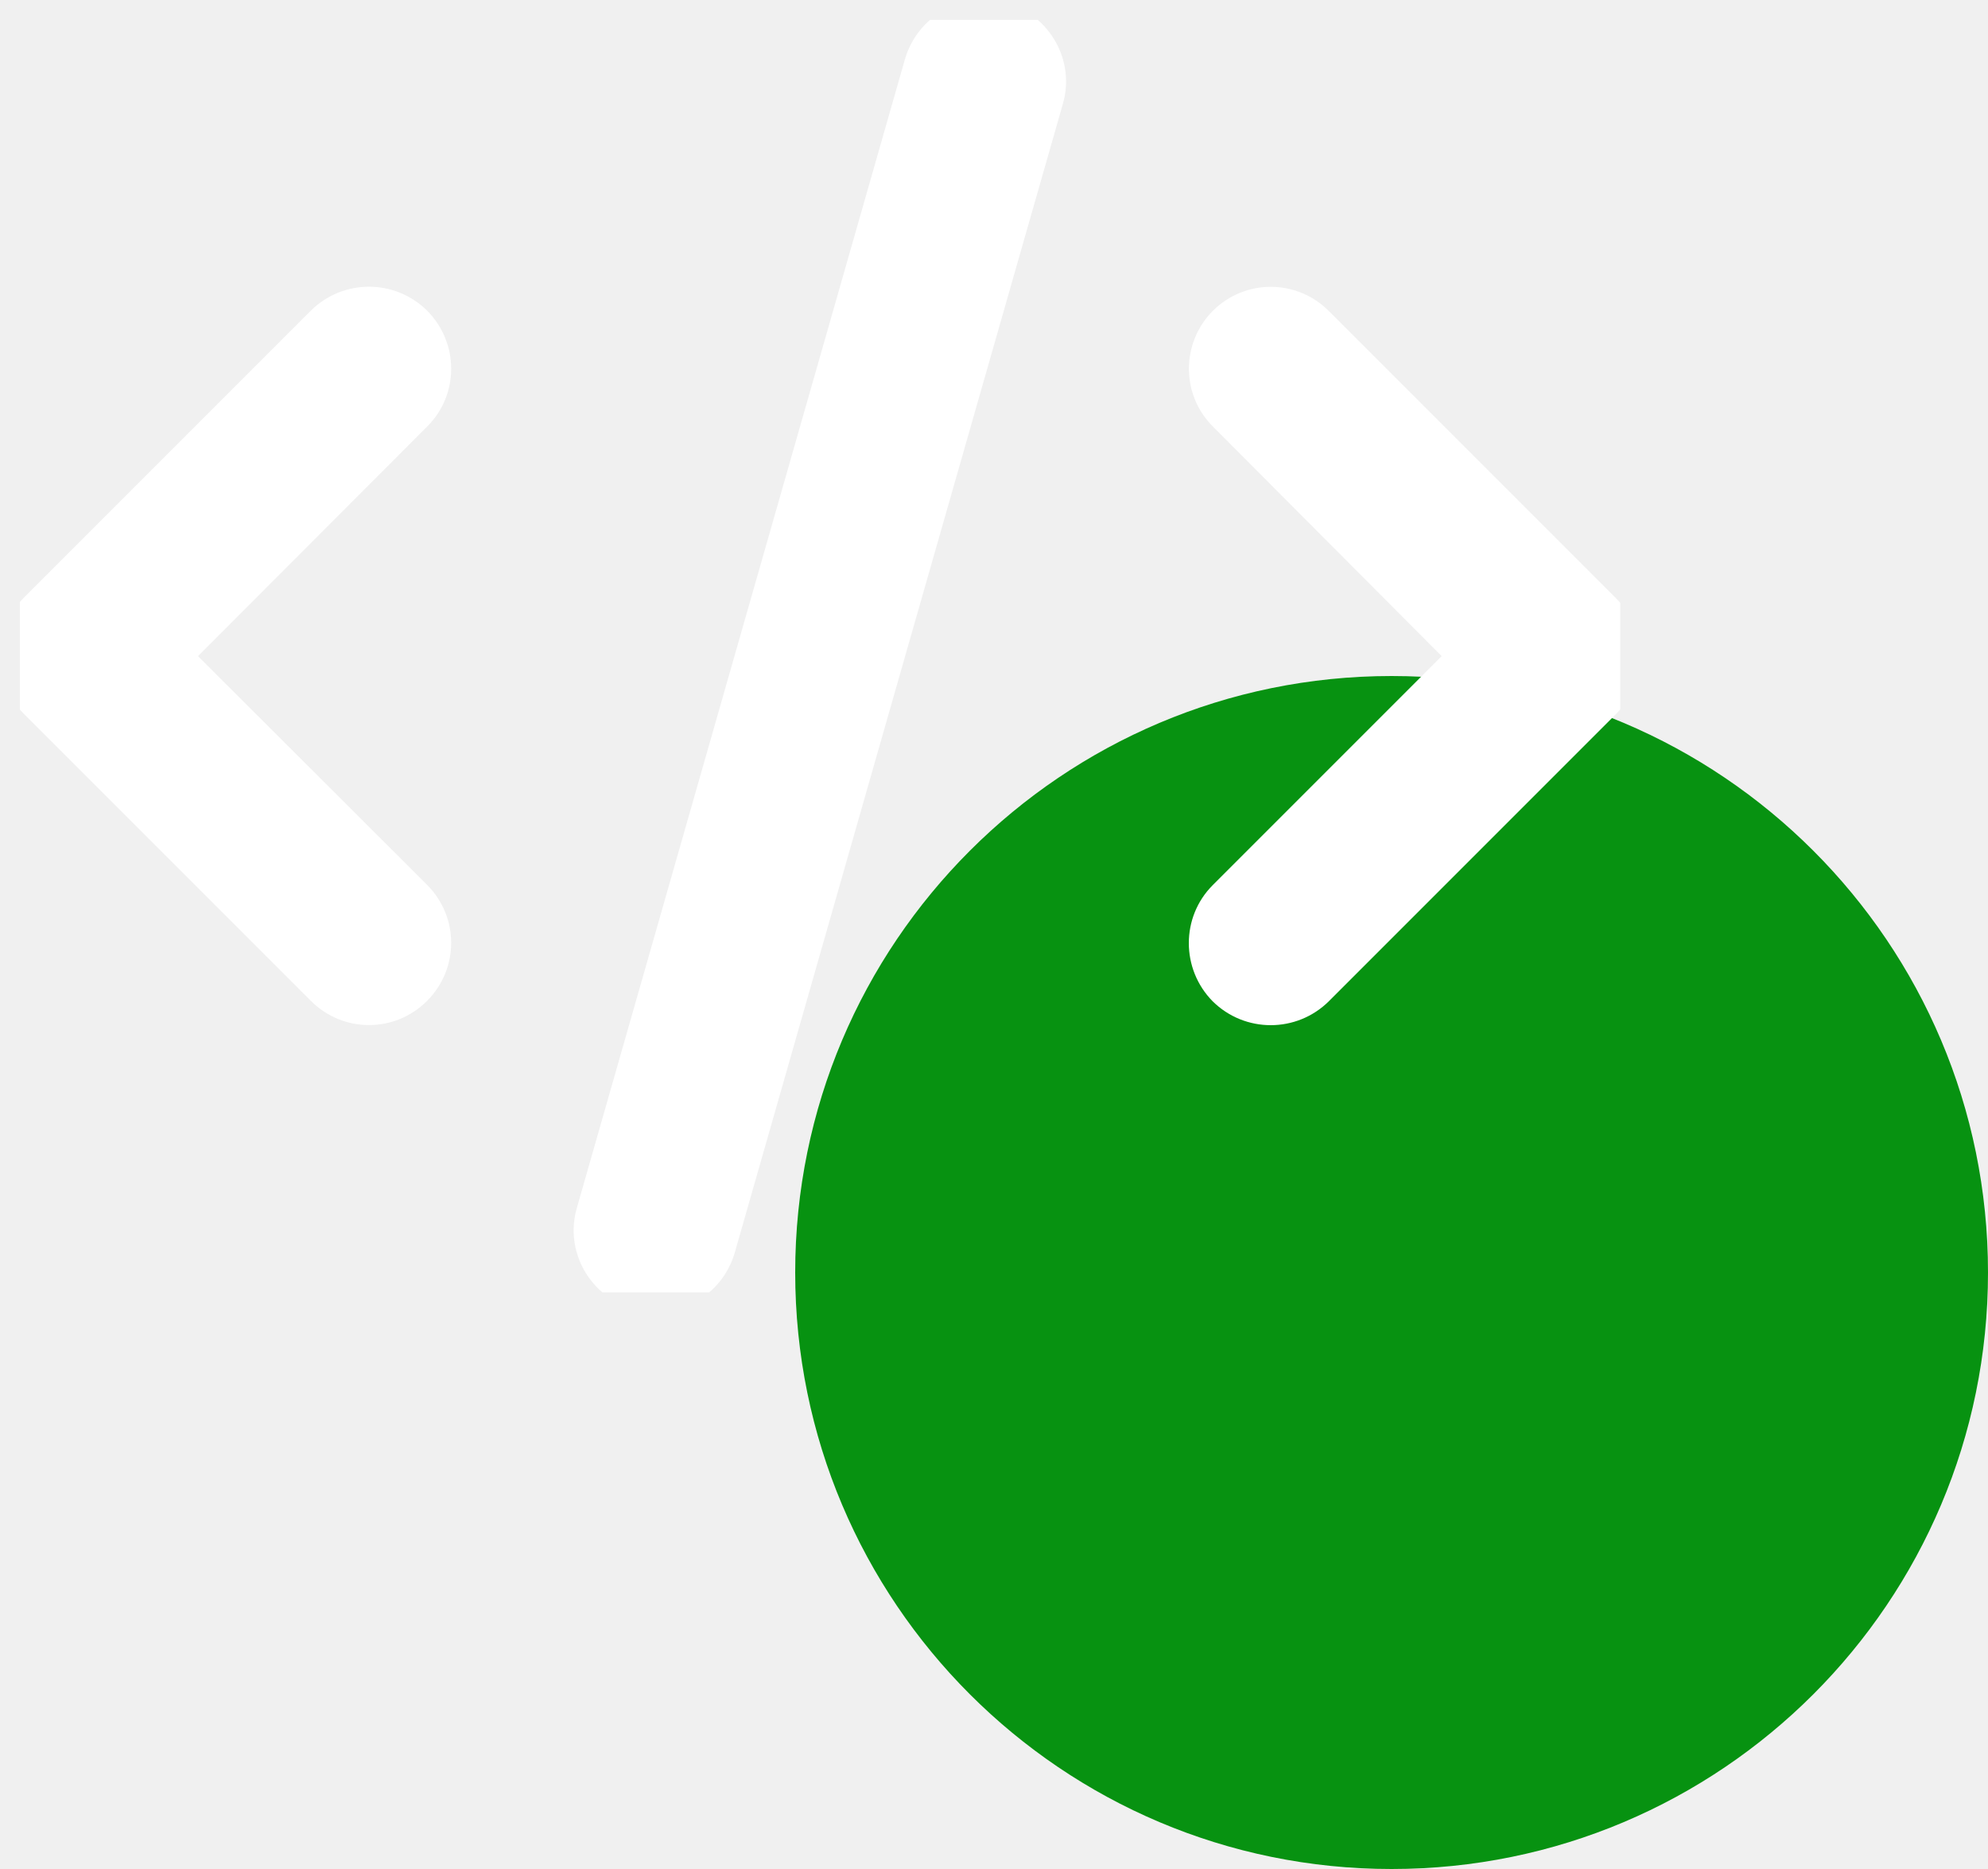
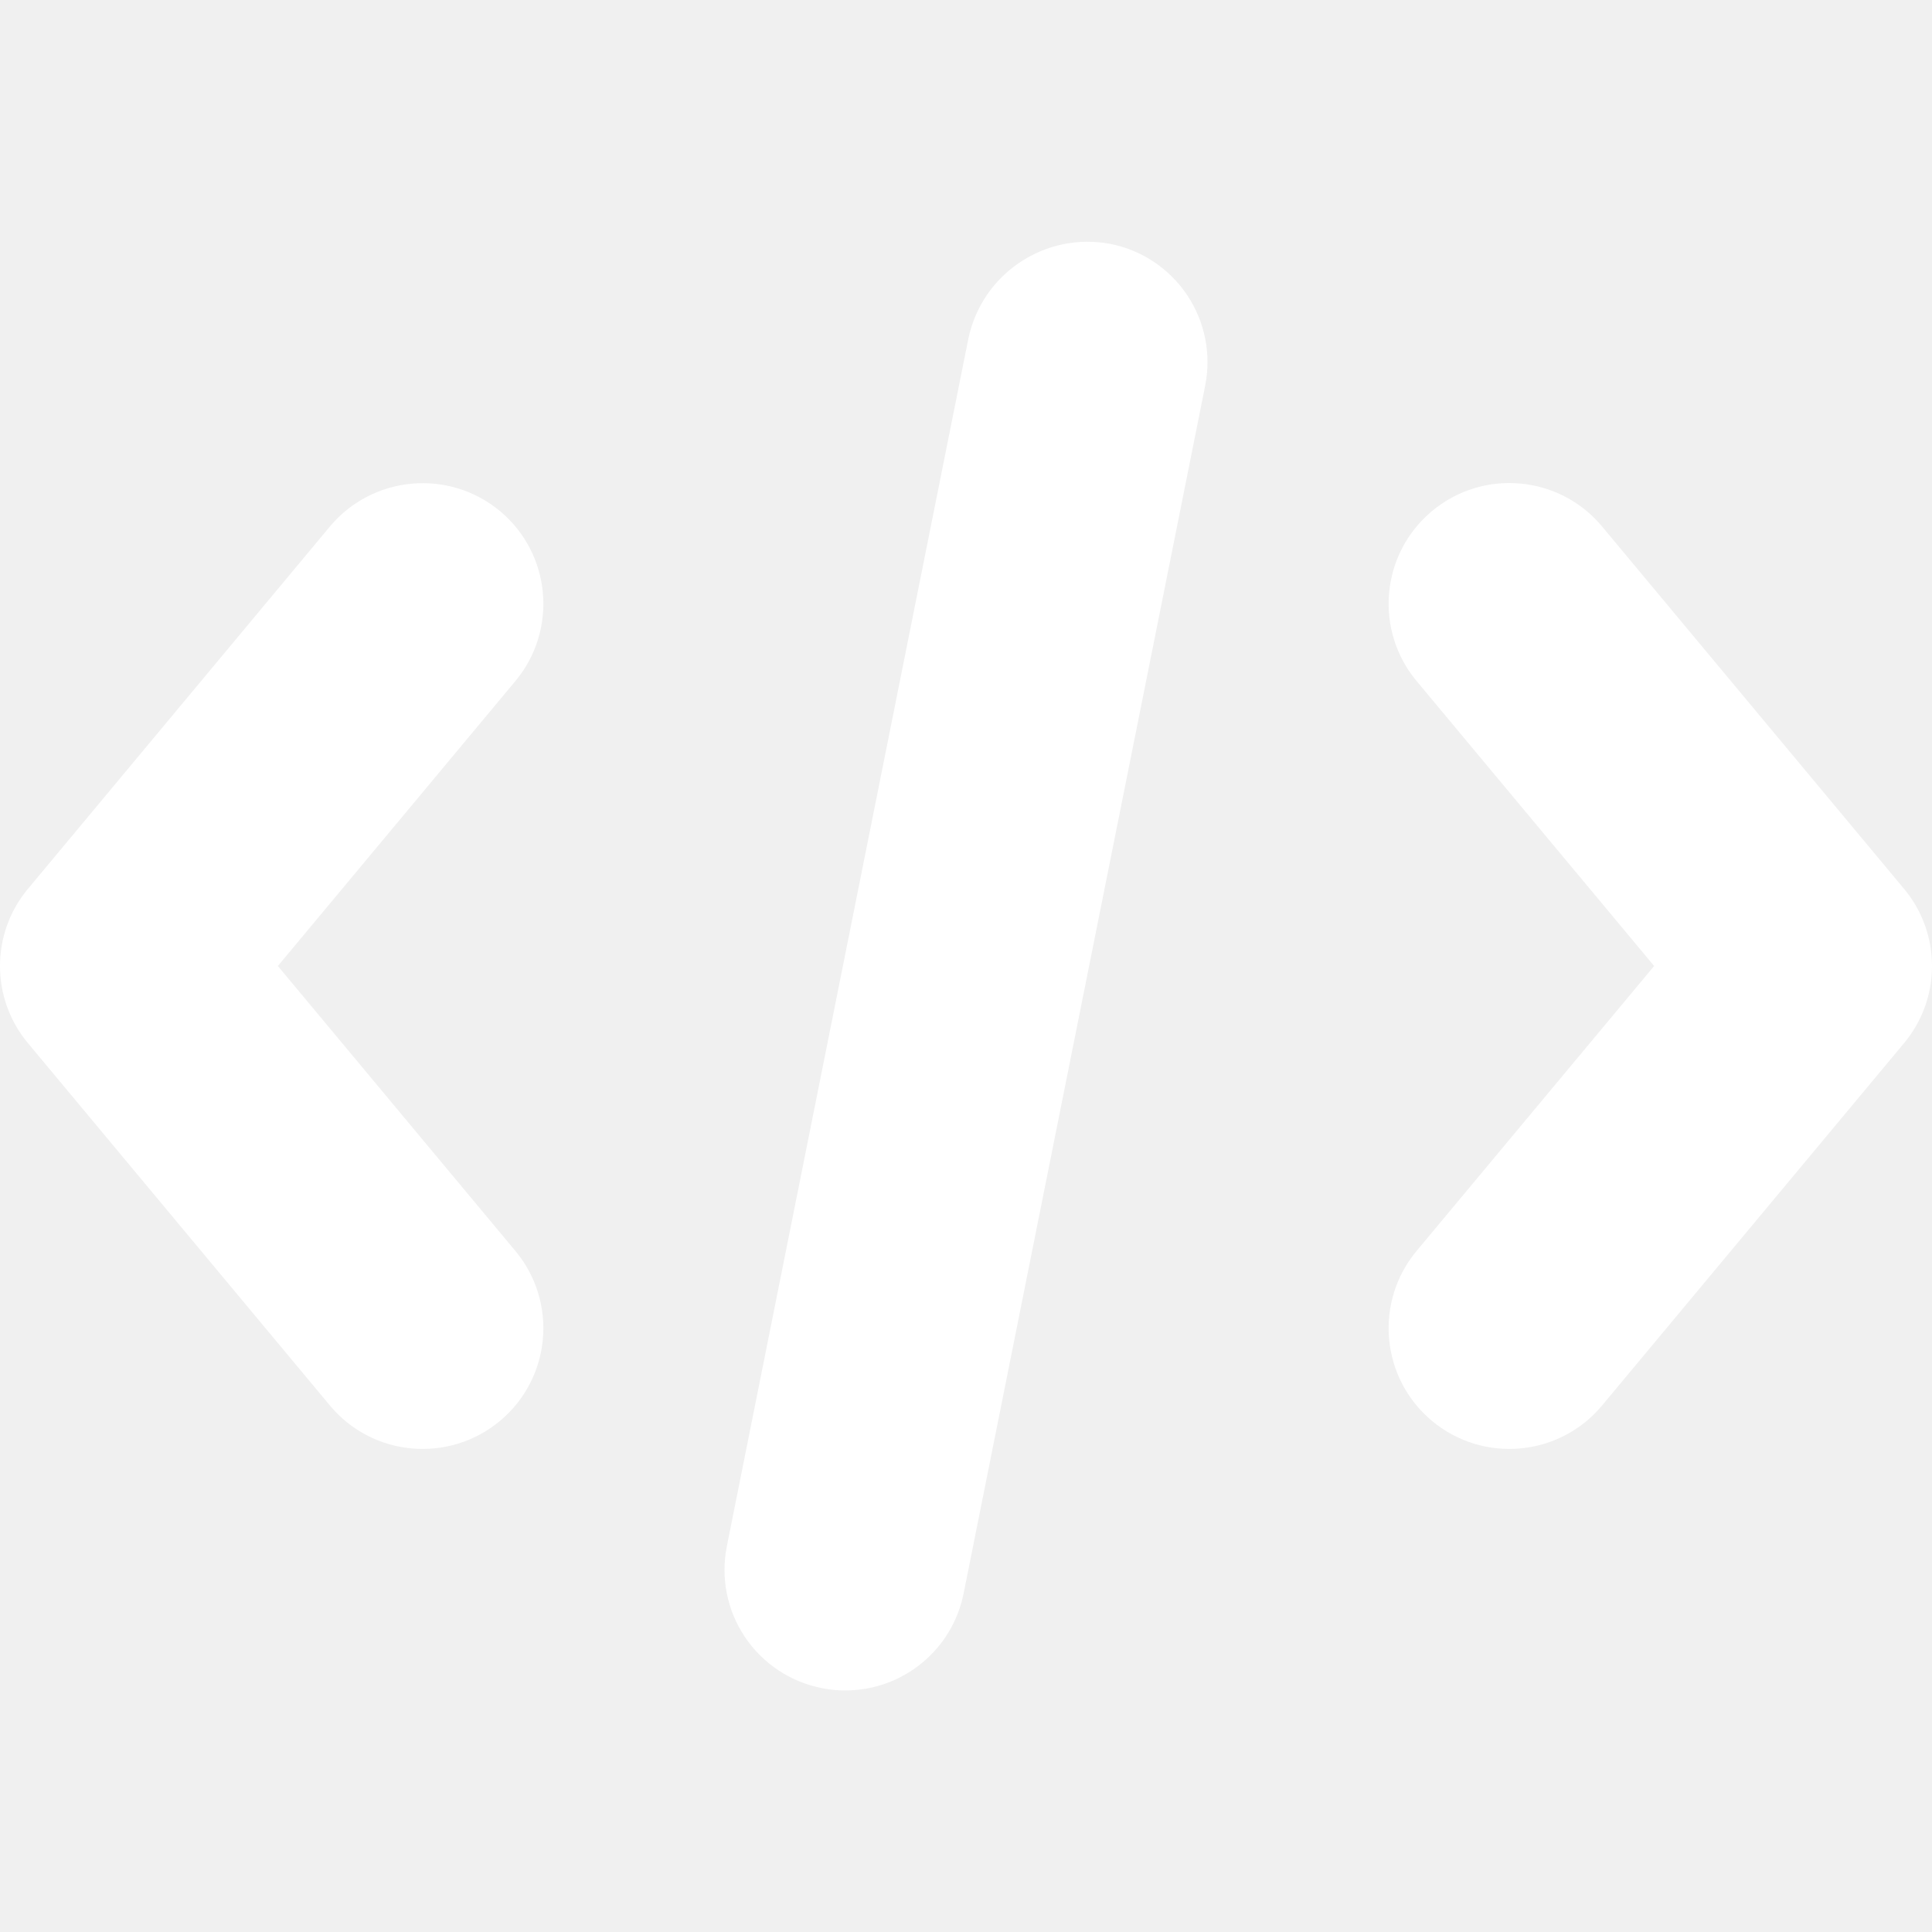
- <svg xmlns="http://www.w3.org/2000/svg" width="50" height="47" viewBox="0 0 50 47" fill="none">
-   <defs>
-     <clipPath id="clip1_187">
-       <rect rx="0" width="40.25" height="32" transform="translate(0.5 0.5)" fill="white" fill-opacity="0" />
-     </clipPath>
-   </defs>
-   <circle cx="35" cy="32" r="15" fill="#079211" fill-opacity="1" />
-   <rect rx="0" width="40.25" height="32" transform="translate(0.5 0.5)" fill="#FFFFFF" fill-opacity="0" />
-   <g clip-path="url(#clip1_187)">
-     <path d="M25.31 0.07C24.22 -0.24 23.08 0.39 22.76 1.49L14.51 30.37C14.19 31.46 14.83 32.6 15.93 32.92C17.02 33.23 18.16 32.6 18.48 31.5L26.73 2.62C27.05 1.53 26.41 0.39 25.31 0.07ZM30.51 7.81C29.7 8.62 29.7 9.93 30.51 10.73L36.26 16.5L30.5 22.26C29.7 23.06 29.7 24.37 30.5 25.18C31.31 25.98 32.61 25.98 33.42 25.18L40.64 17.96C41.44 17.15 41.44 15.84 40.64 15.04L33.42 7.82C32.61 7.01 31.31 7.01 30.5 7.82L30.51 7.81ZM10.74 7.81C9.93 7.01 8.63 7.01 7.82 7.81L0.6 15.03C-0.2 15.84 -0.2 17.15 0.6 17.95L7.82 25.17C8.63 25.98 9.93 25.98 10.74 25.17C11.55 24.36 11.55 23.06 10.74 22.25L4.98 16.5L10.74 10.73C11.55 9.93 11.55 8.62 10.74 7.81Z" fill="#FFFFFF" fill-opacity="1" fill-rule="nonzero" />
+ <svg xmlns="http://www.w3.org/2000/svg" fill="#fff" width="28px" height="28px" viewBox="0 0 96 96">
+   <g>
+     <path d="M24.845,25.396a6.013,6.013,0,0,0-8.449.762L1.397,44.156a5.984,5.984,0,0,0,0,7.687L16.396,69.842a5.998,5.998,0,1,0,9.21-7.687L13.807,48l11.8-14.155A6,6,0,0,0,24.845,25.396Z" />
+     <path d="M55.171,12.119A6.056,6.056,0,0,0,48.117,16.83L36.118,76.826A5.985,5.985,0,0,0,40.829,83.88a5.706,5.706,0,0,0,1.183.117A5.995,5.995,0,0,0,47.883,79.17L59.882,19.174A5.985,5.985,0,0,0,55.171,12.119Z" />
+     <path d="M94.603,44.156,79.603,26.157a5.998,5.998,0,1,0-9.21,7.687L82.193,48l-11.8,14.155a5.998,5.998,0,1,0,9.21,7.687L94.603,51.843A5.984,5.984,0,0,0,94.603,44.156Z" />
  </g>
</svg>
